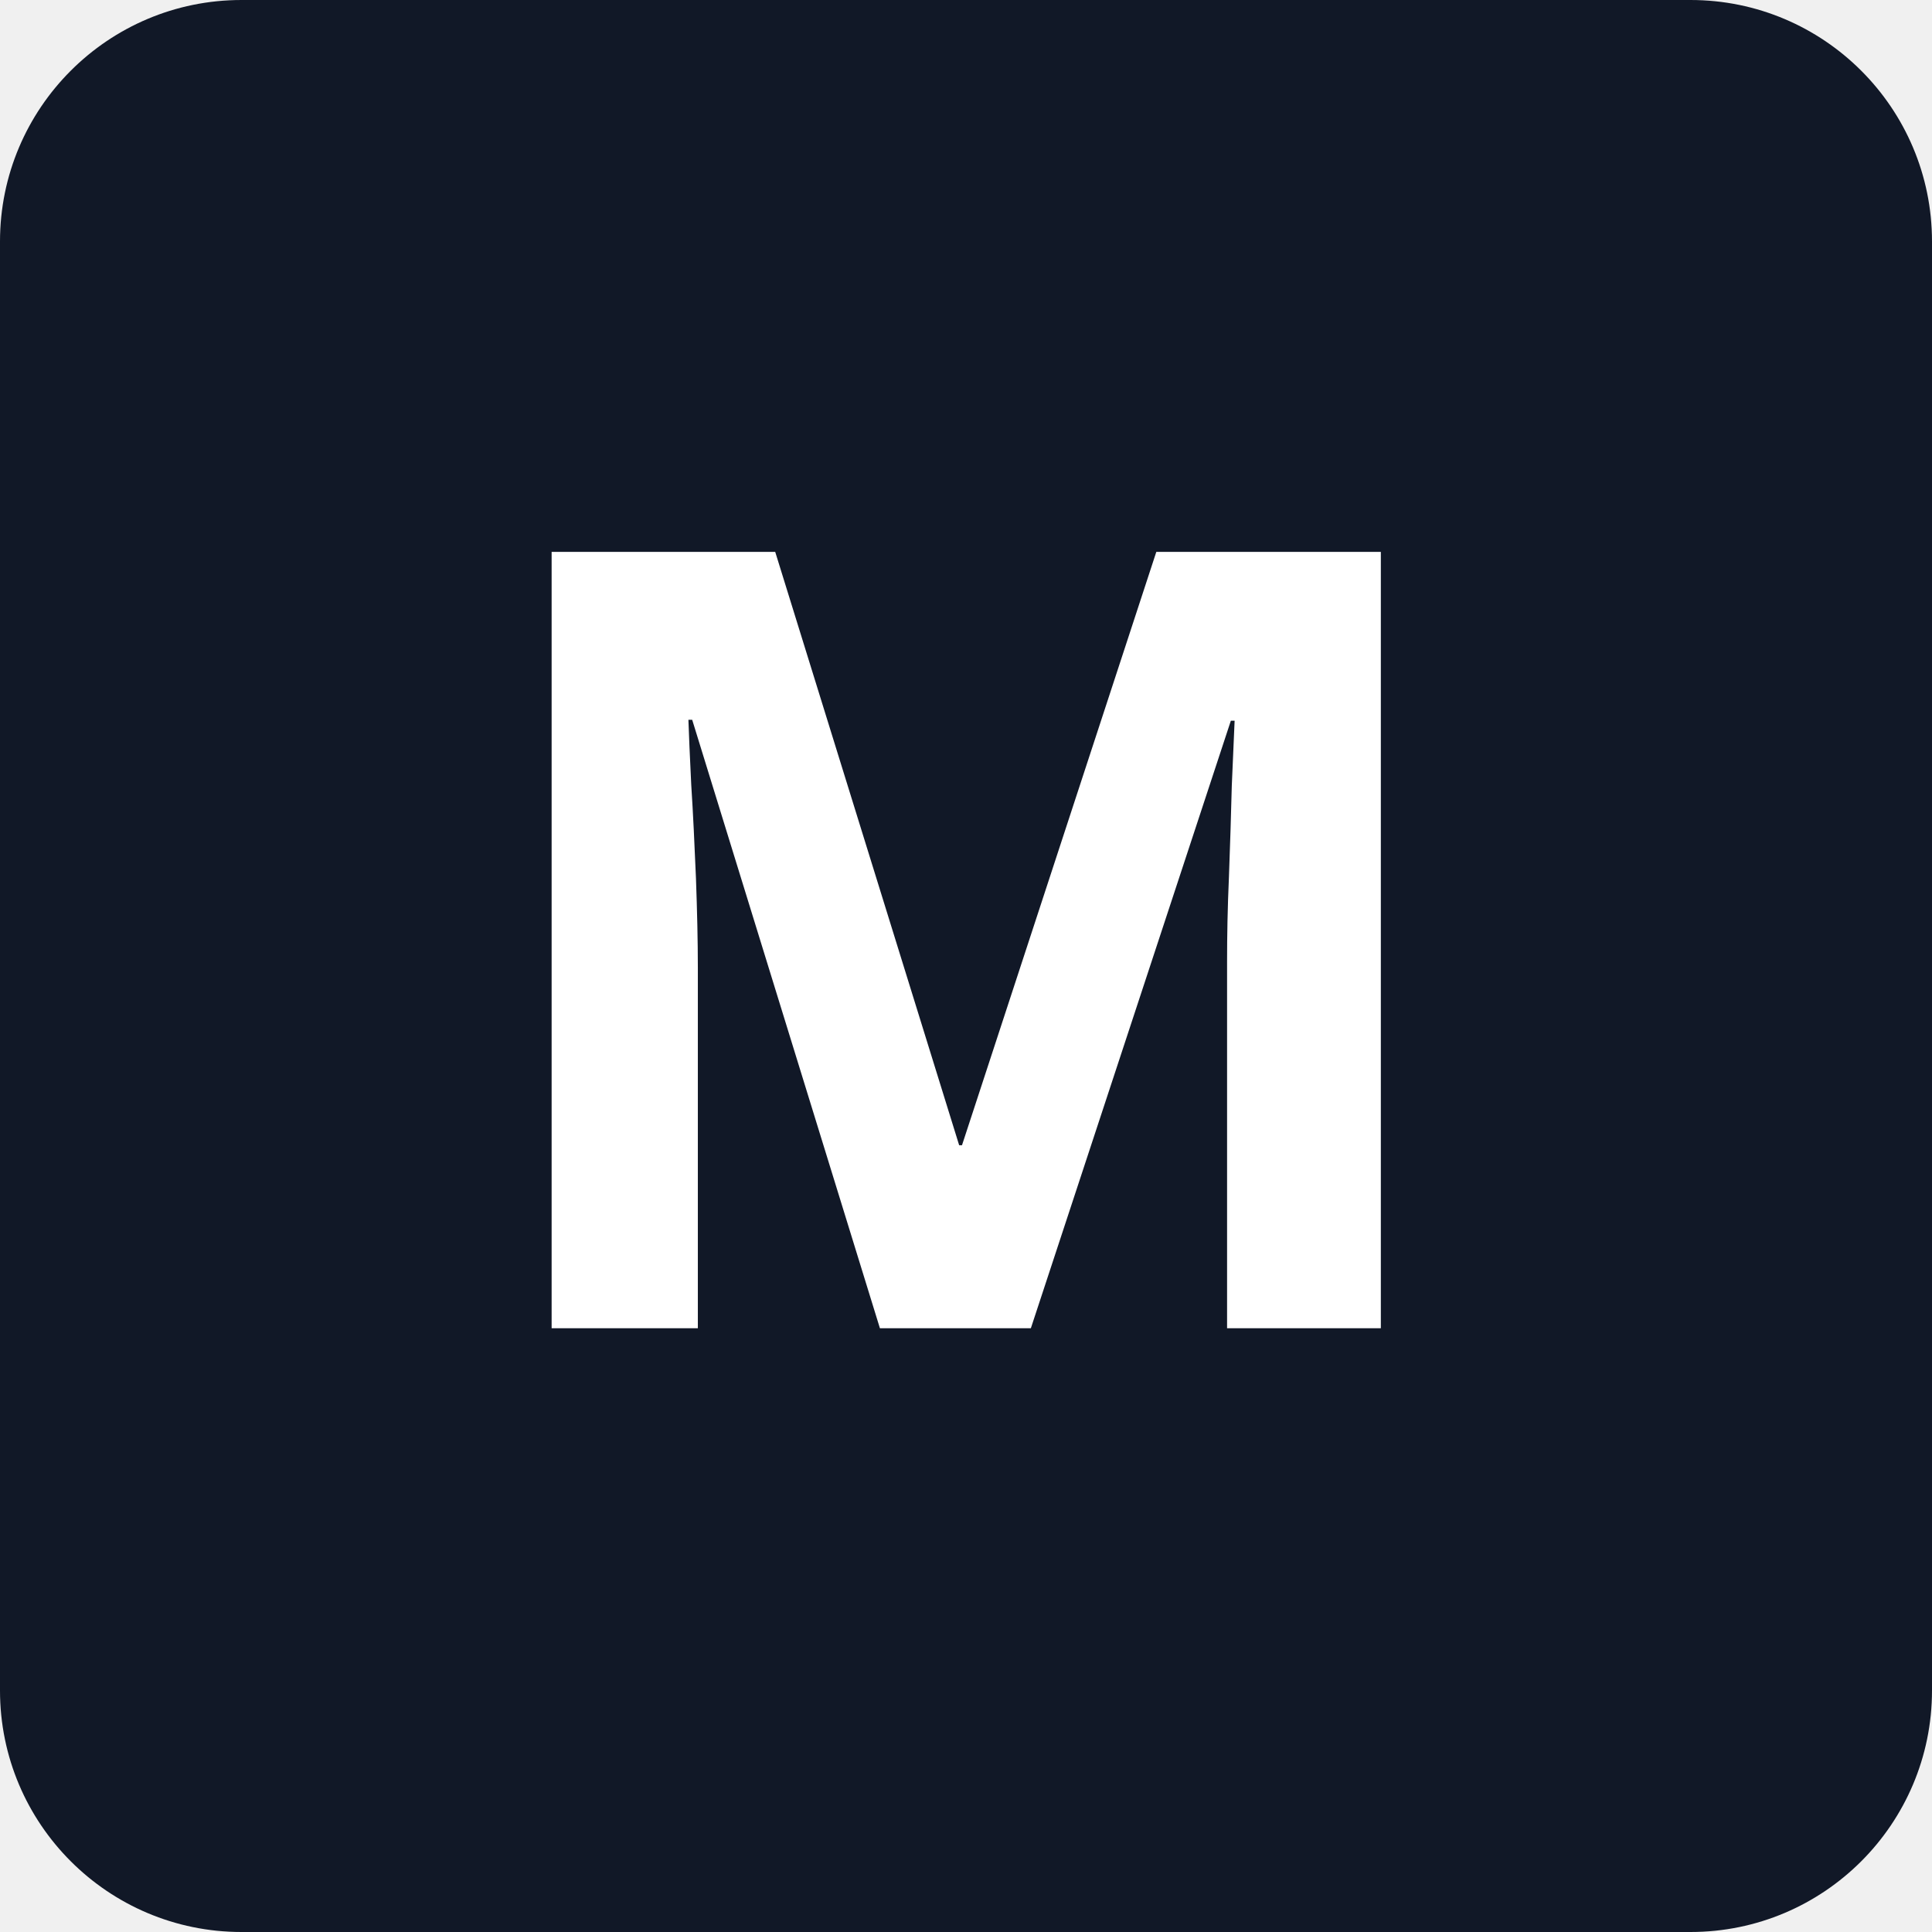
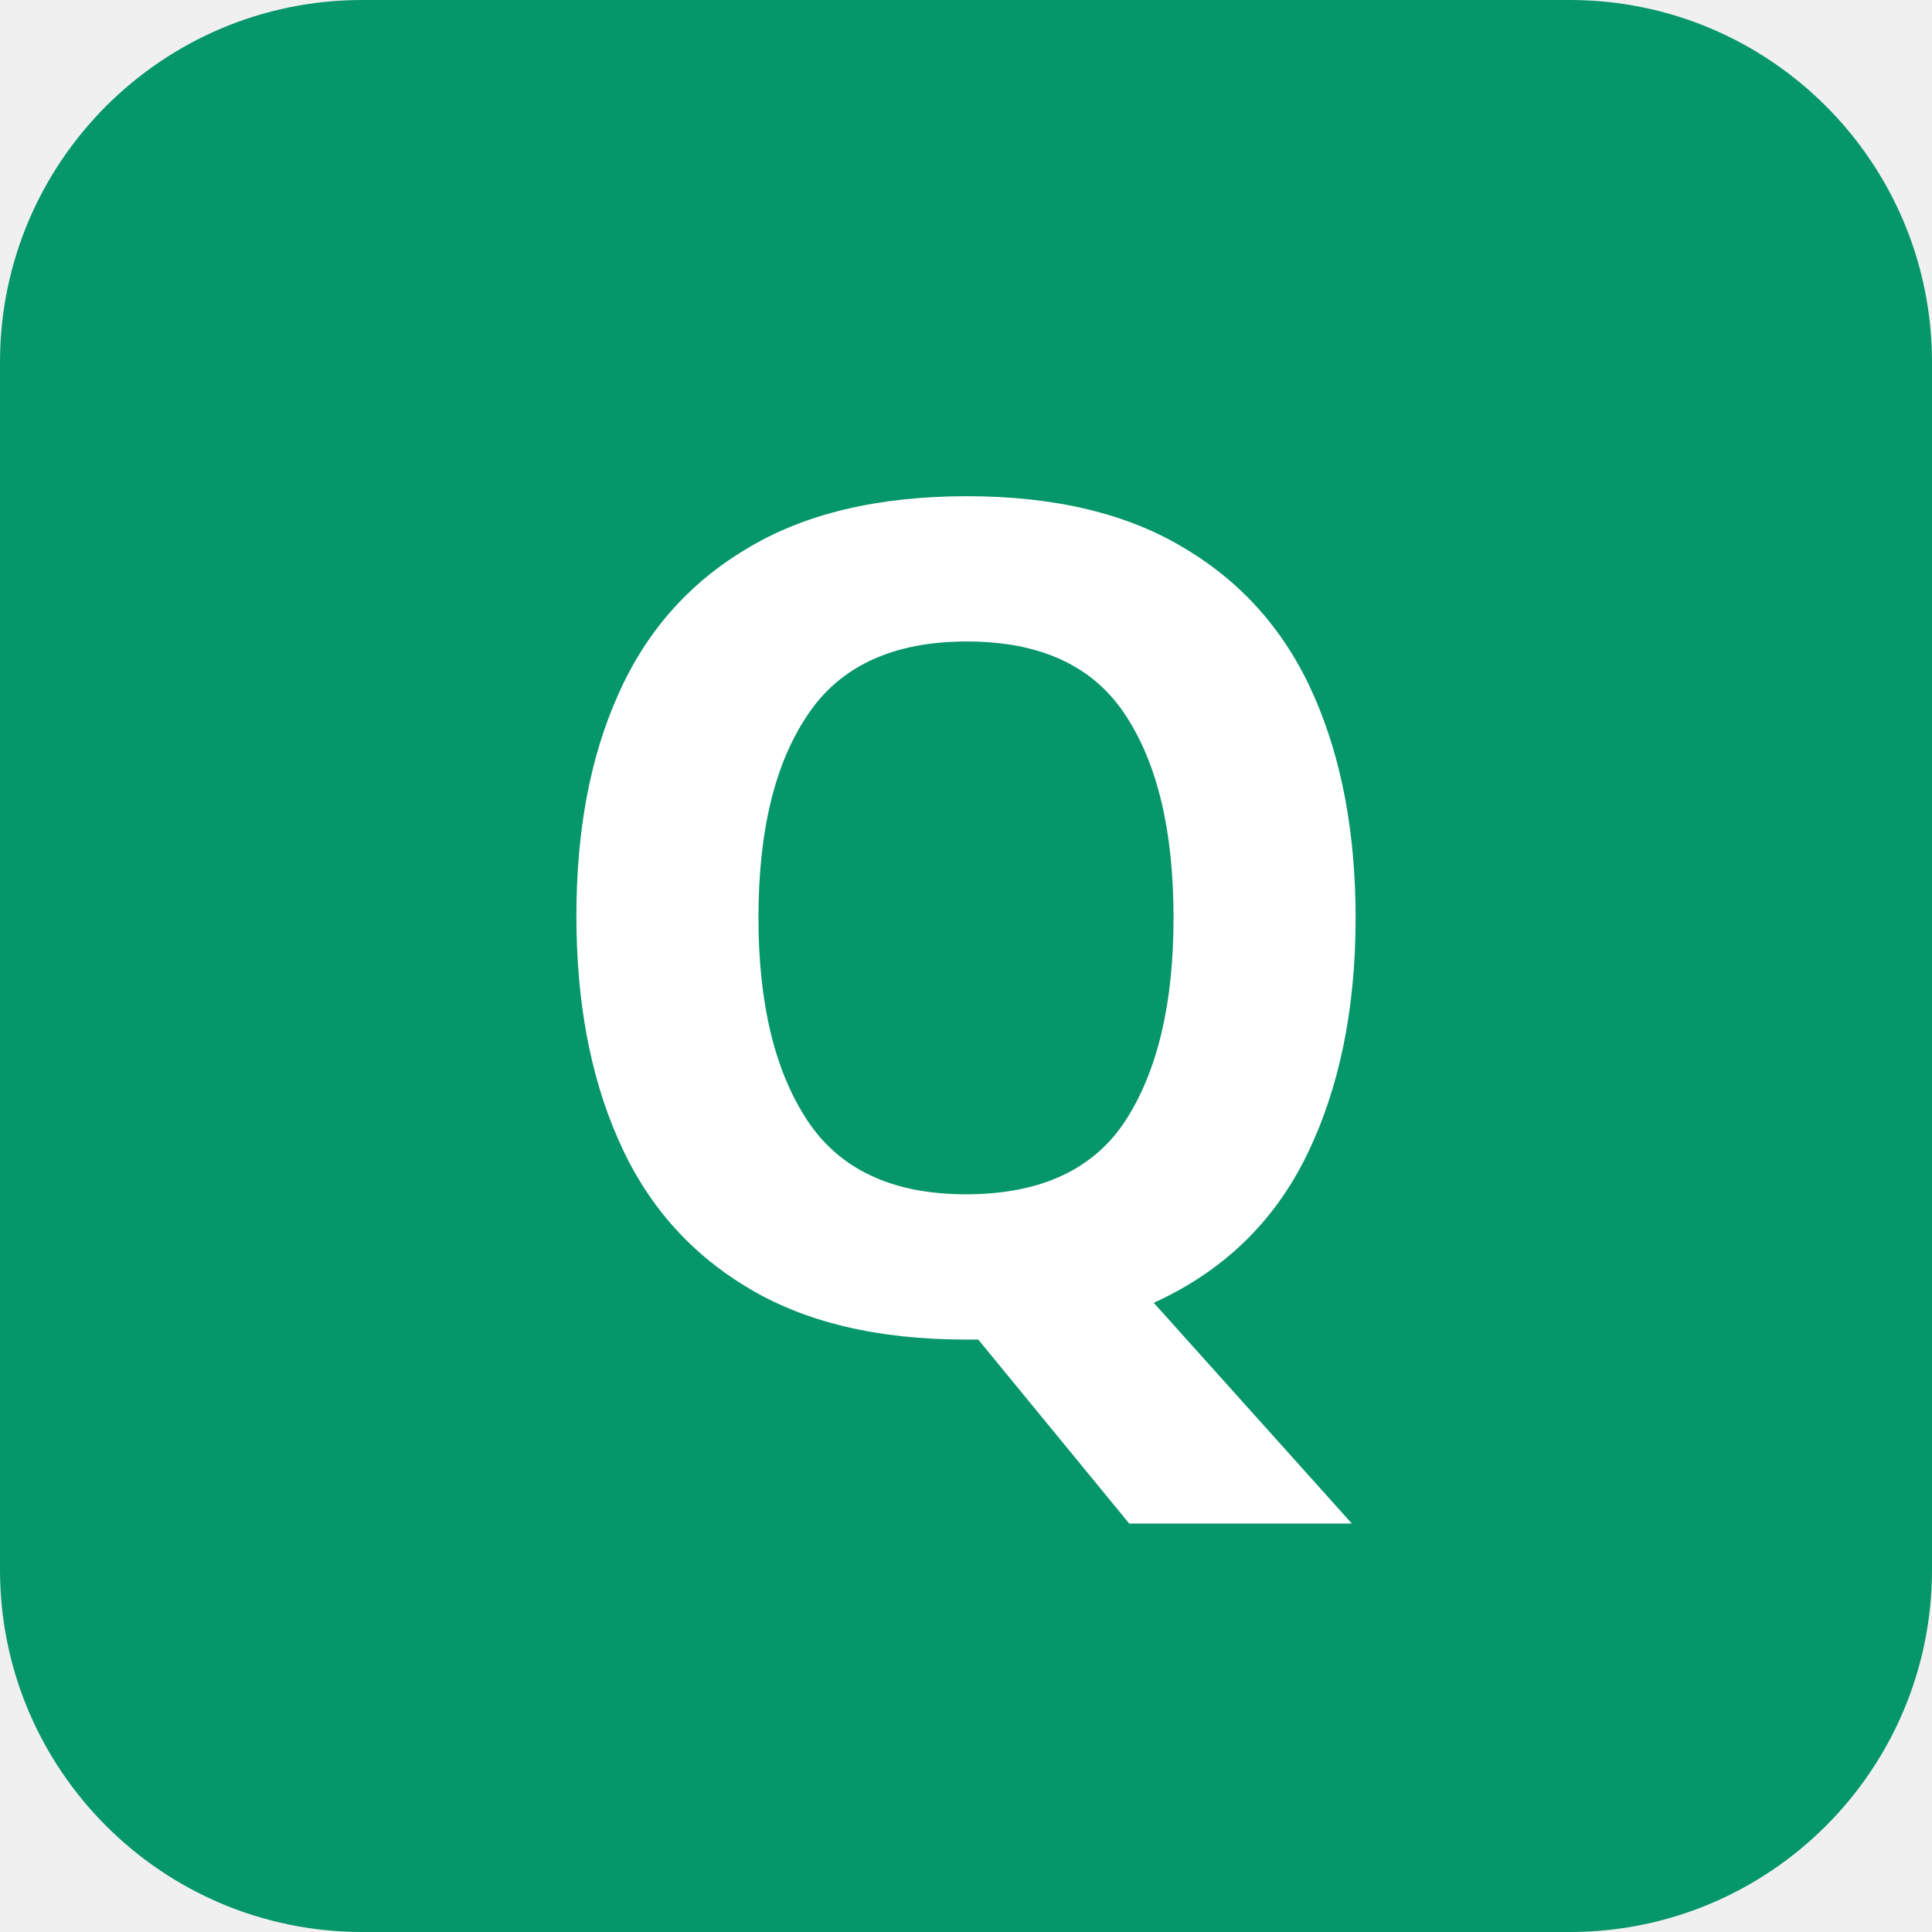
<svg xmlns="http://www.w3.org/2000/svg" width="32" height="32" viewBox="0 0 32 32">
-   <rect width="32" height="32" rx="4" fill="#111827" />
-   <text x="16" y="22" font-family="sans-serif" font-size="18" font-weight="900" fill="white" text-anchor="middle">M</text>
+   <rect width="32" height="32" rx="6" fill="#059669" />
+   <text x="16" y="22" font-family="sans-serif" font-size="19" font-weight="900" fill="white" text-anchor="middle">Q</text>
</svg>
